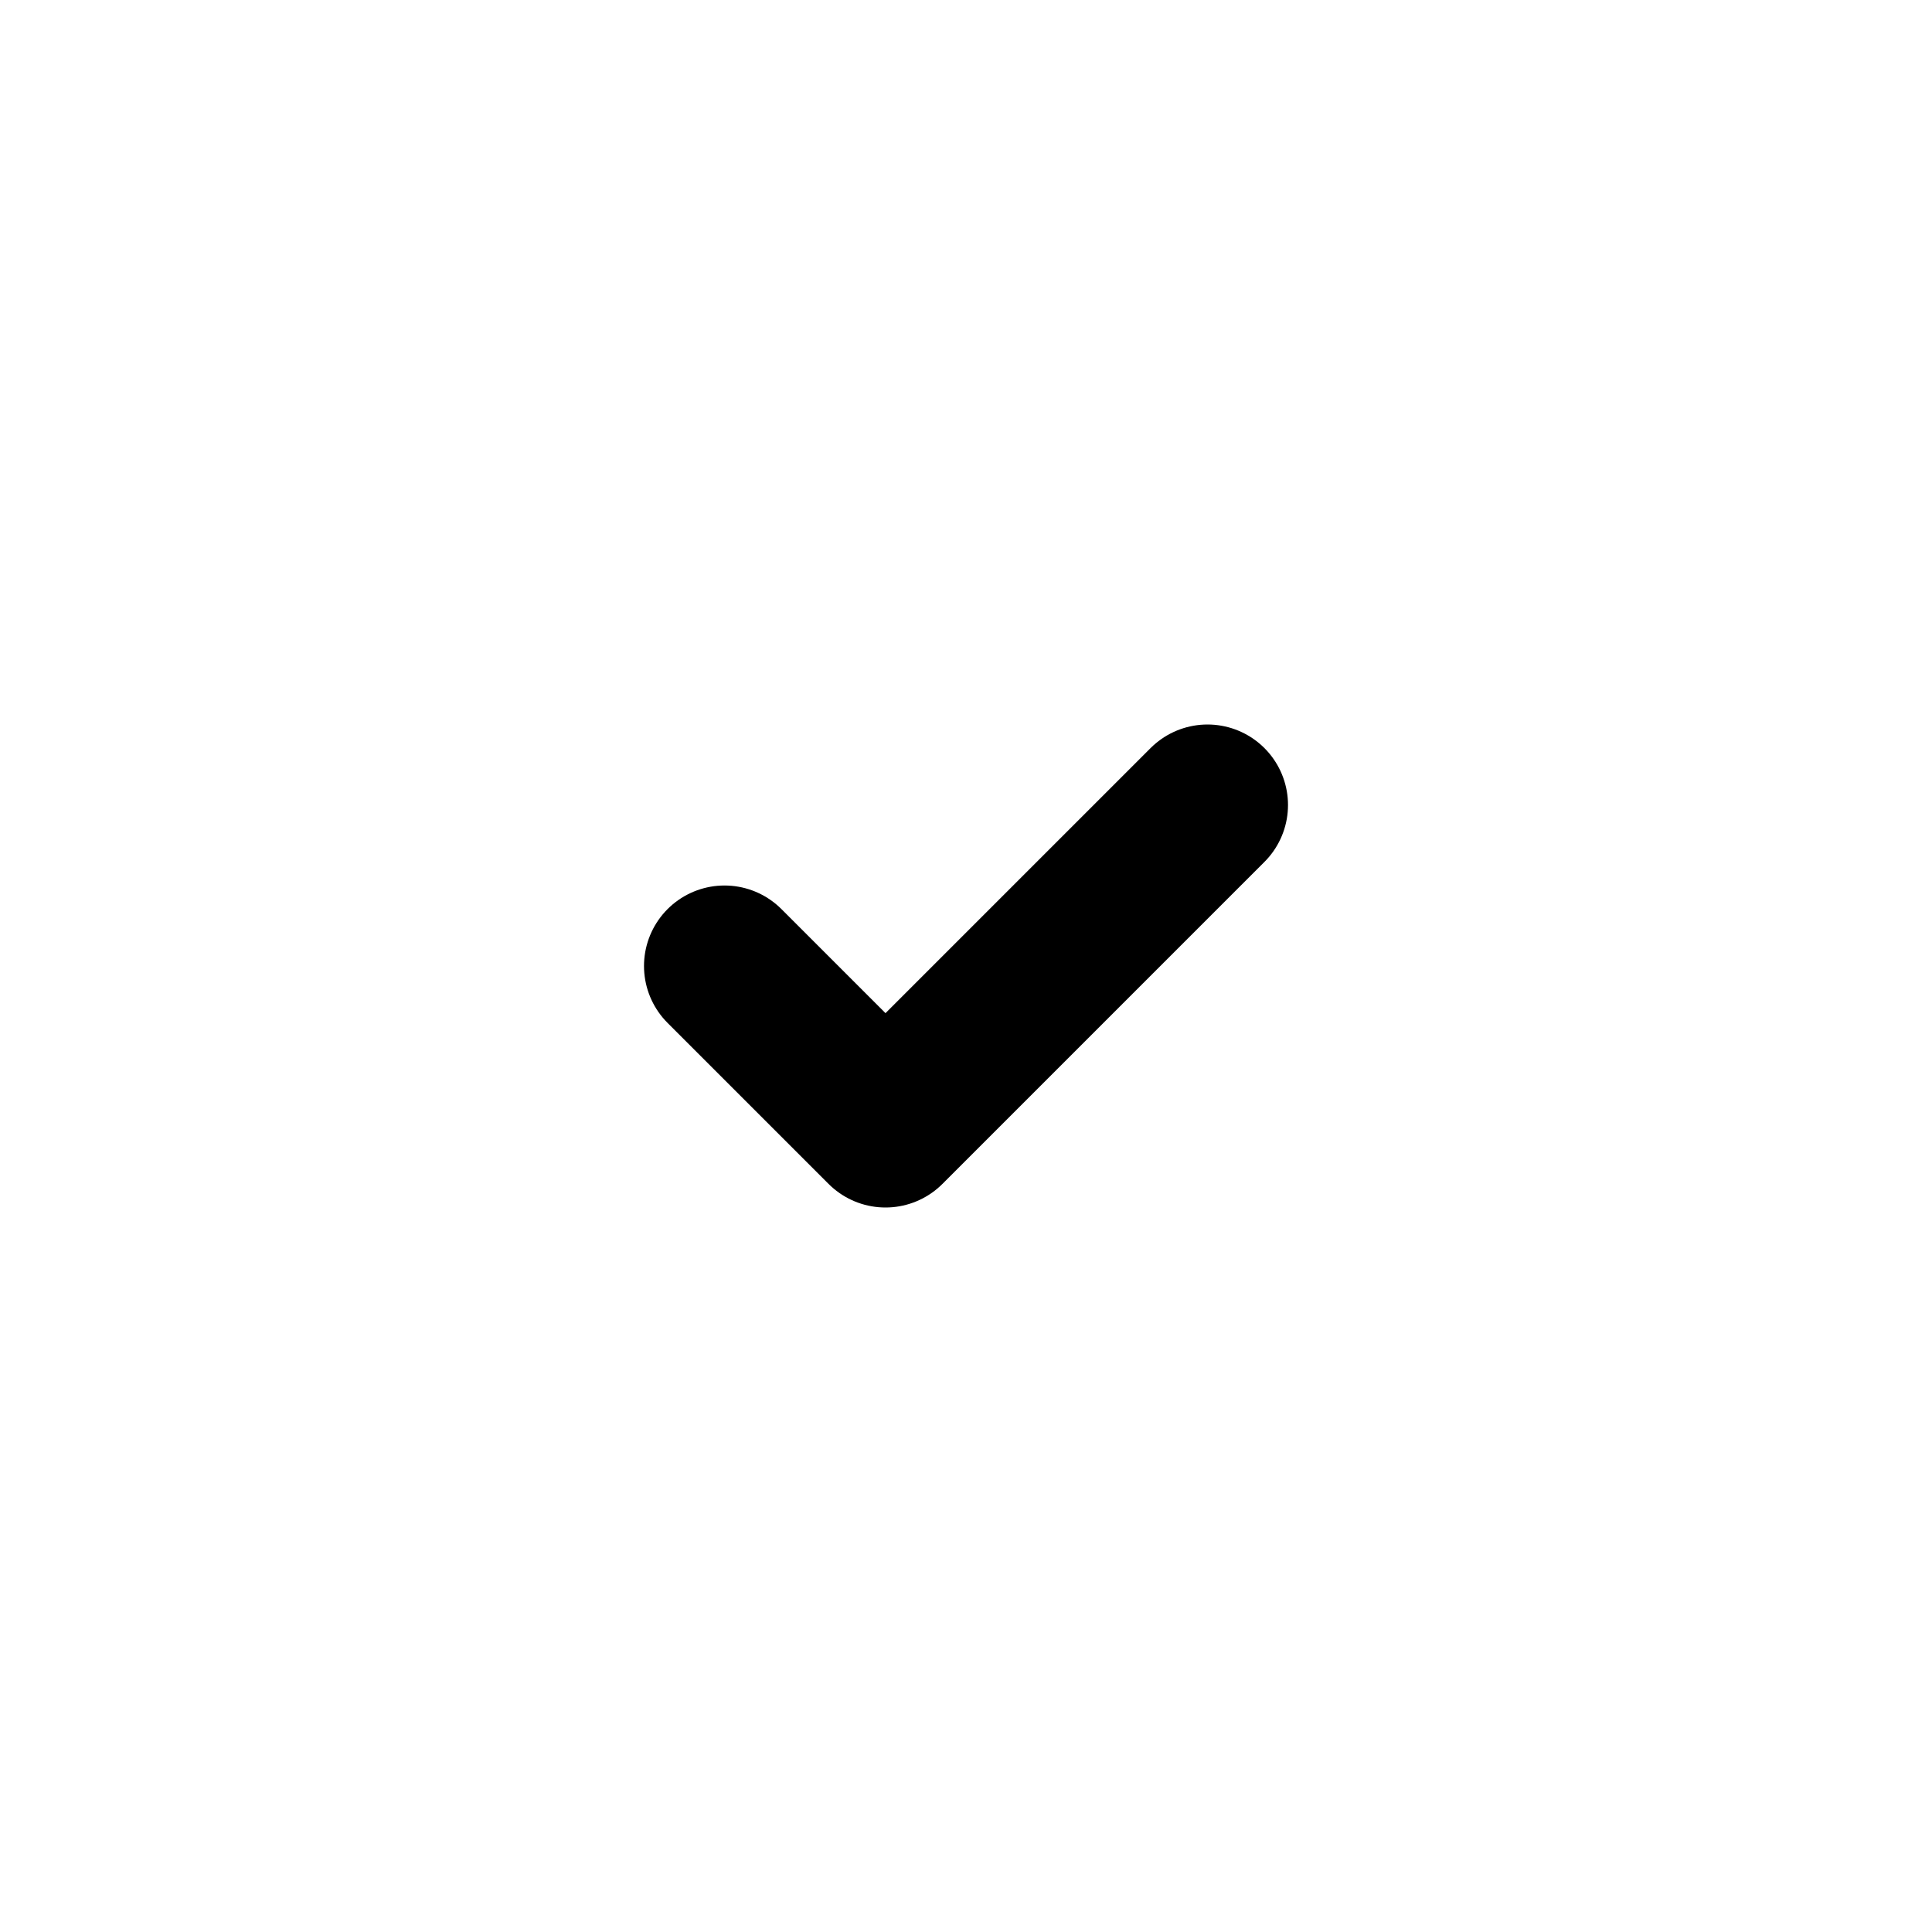
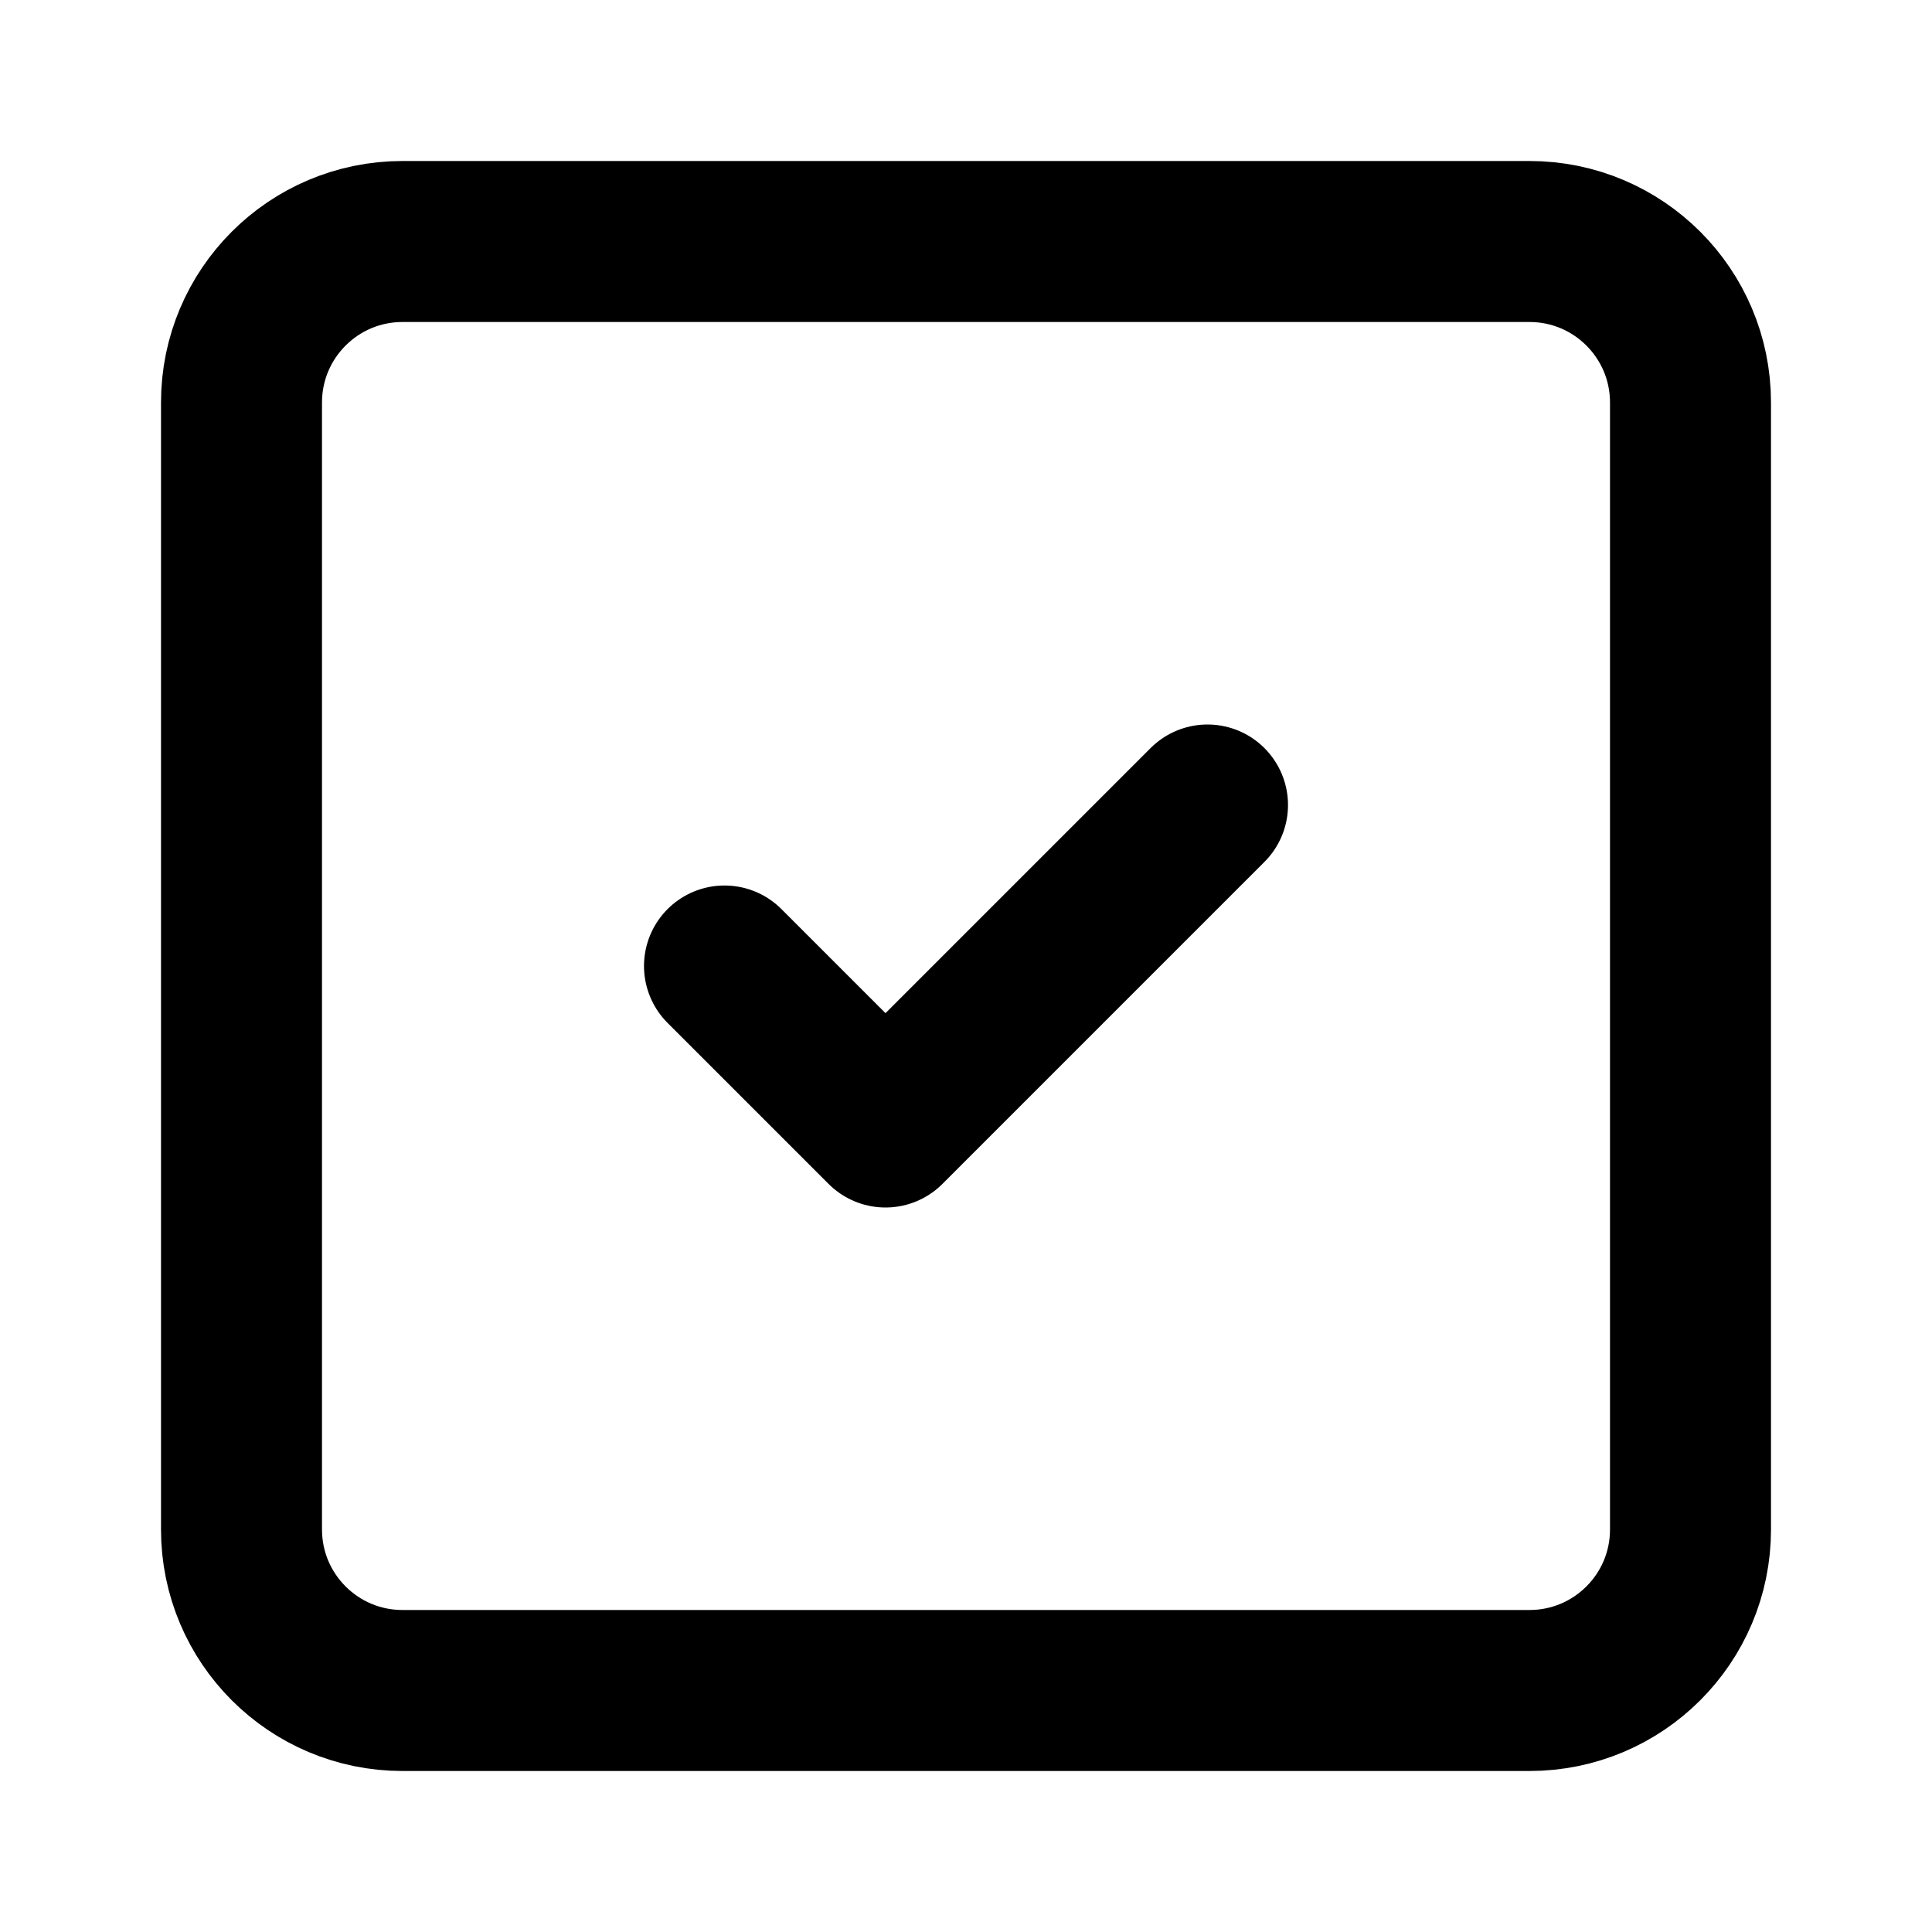
- <svg xmlns="http://www.w3.org/2000/svg" viewBox="0 0 24 24" fill="none">
+ <svg xmlns="http://www.w3.org/2000/svg" viewBox="0 0 24 24">
  <g fill="none" stroke="currentColor" stroke-linecap="round" stroke-linejoin="round" stroke-width="2">
-     <rect x="3" y="3" rx="2" />
+     <rect width="18" height="18" x="3" y="3" rx="2" />
    <path d="m9 12l2 2l4-4" />
  </g>
</svg>
